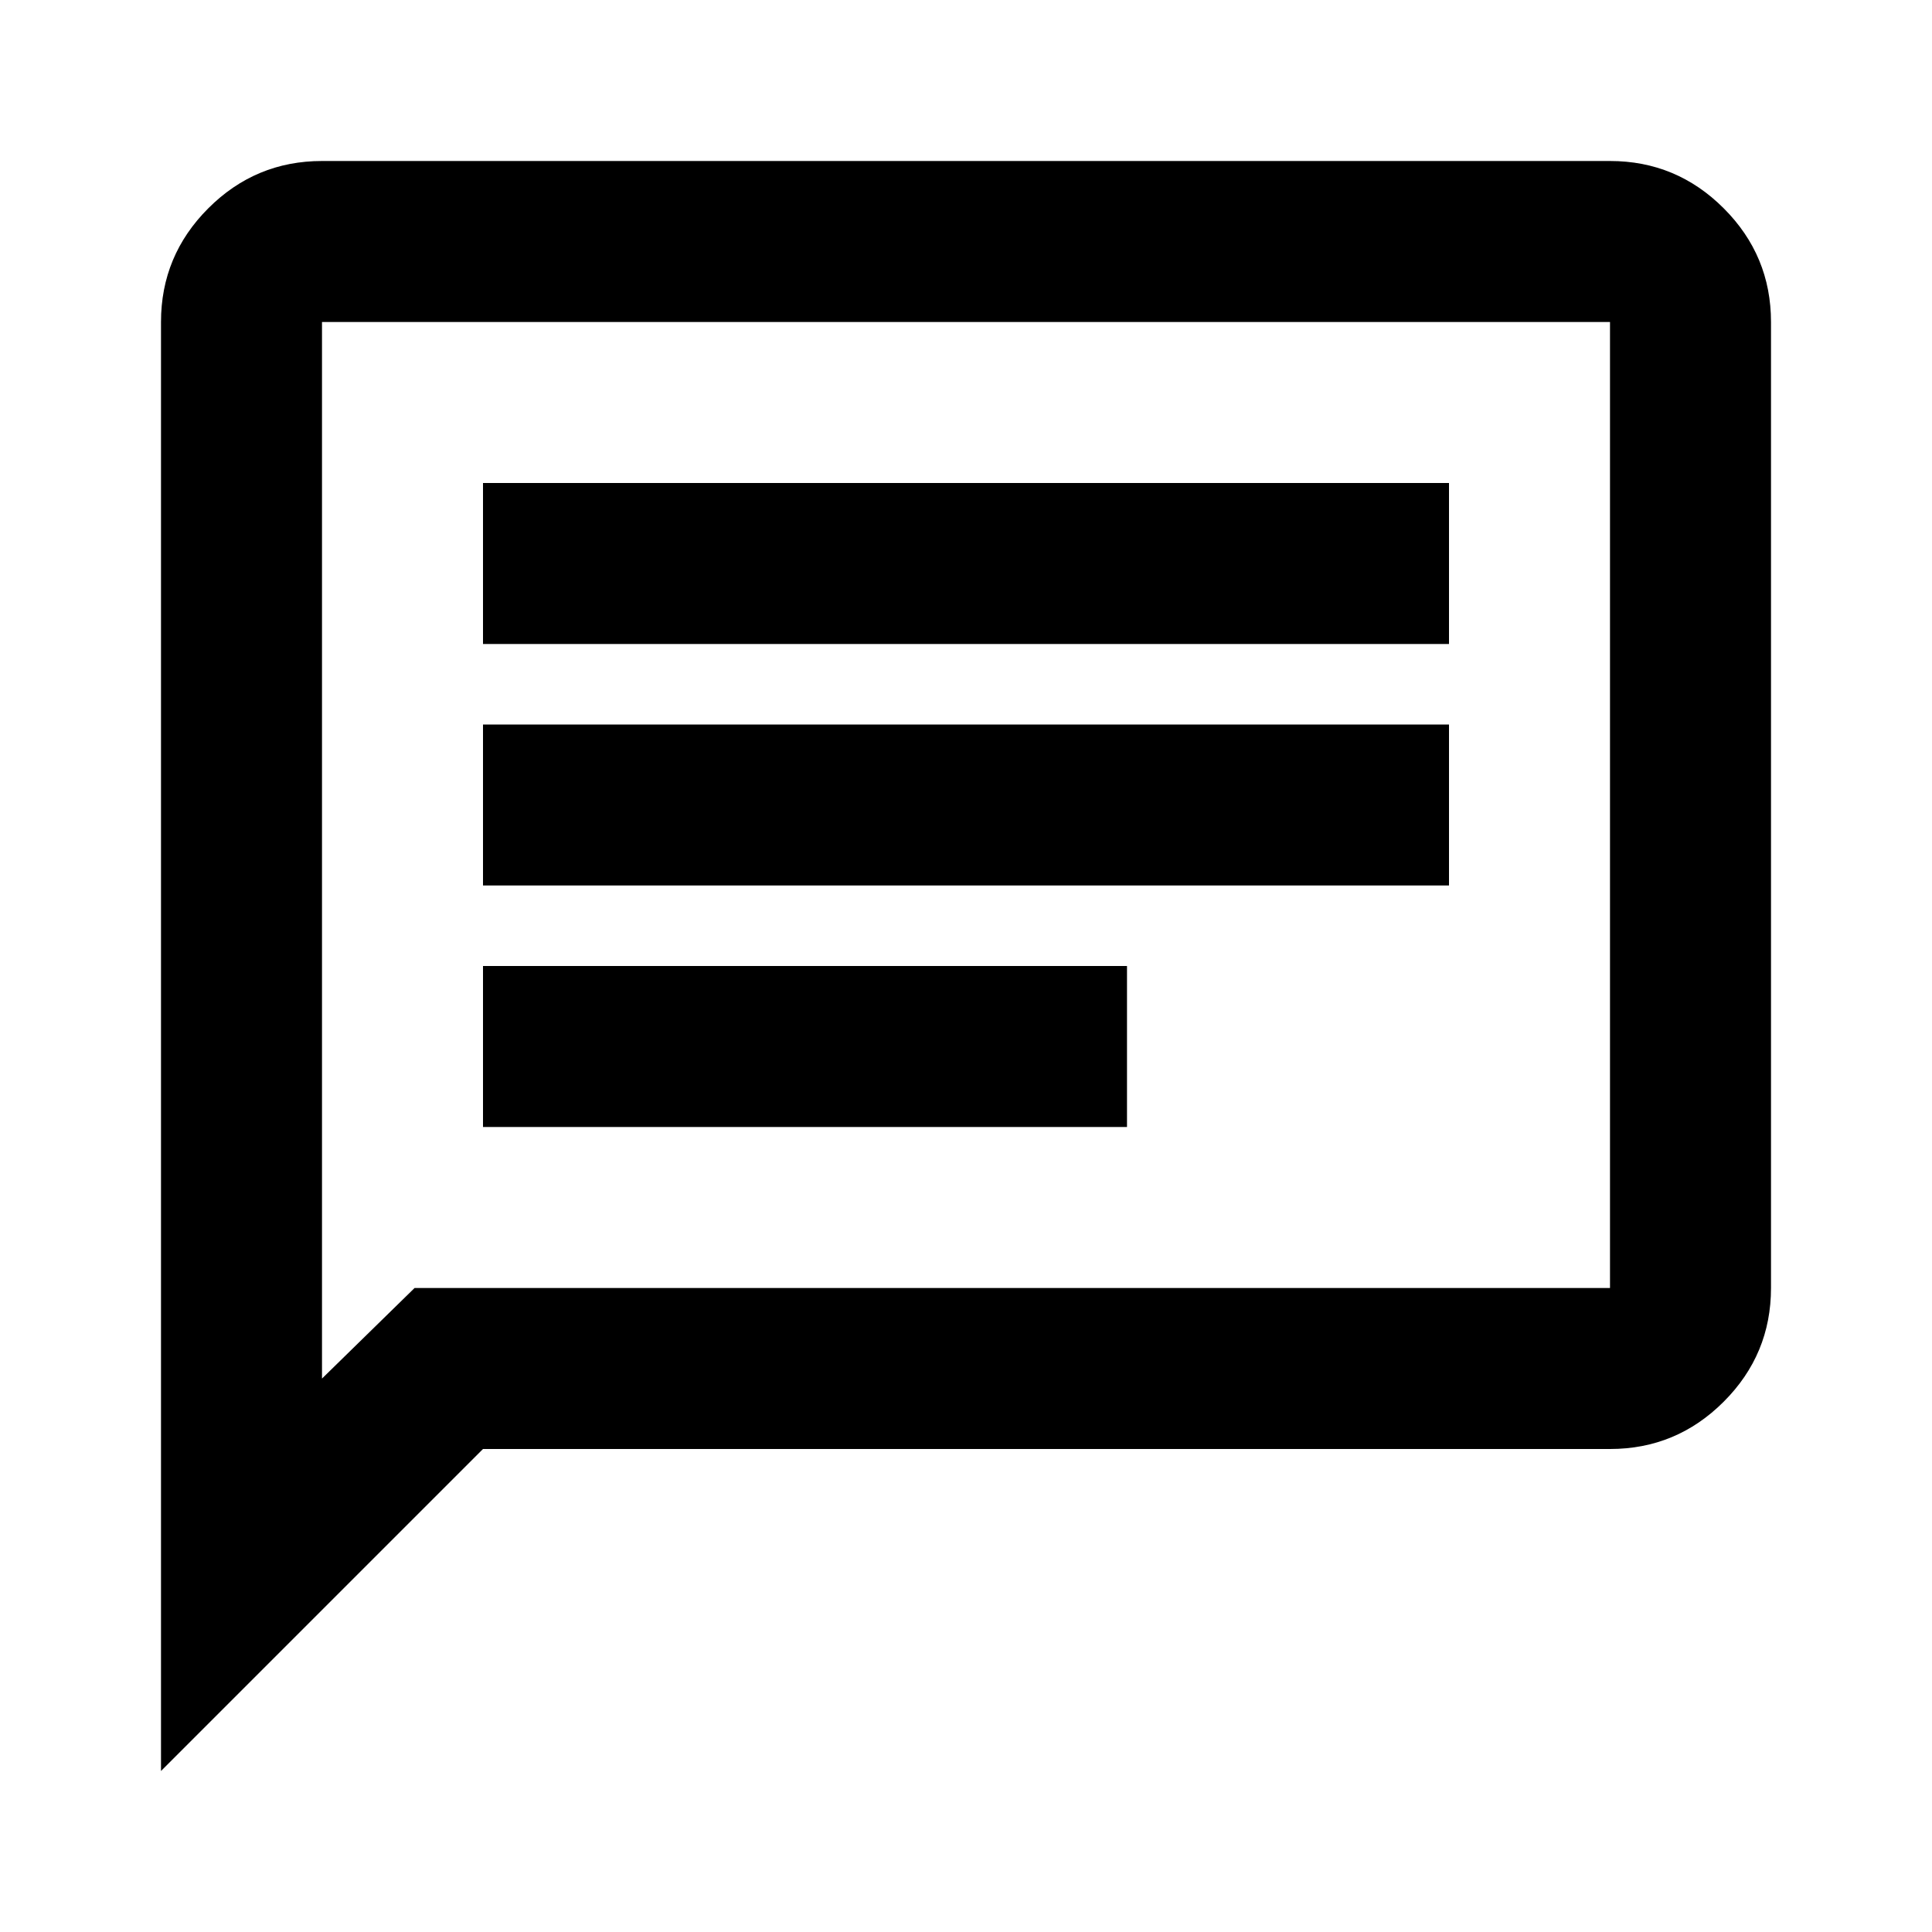
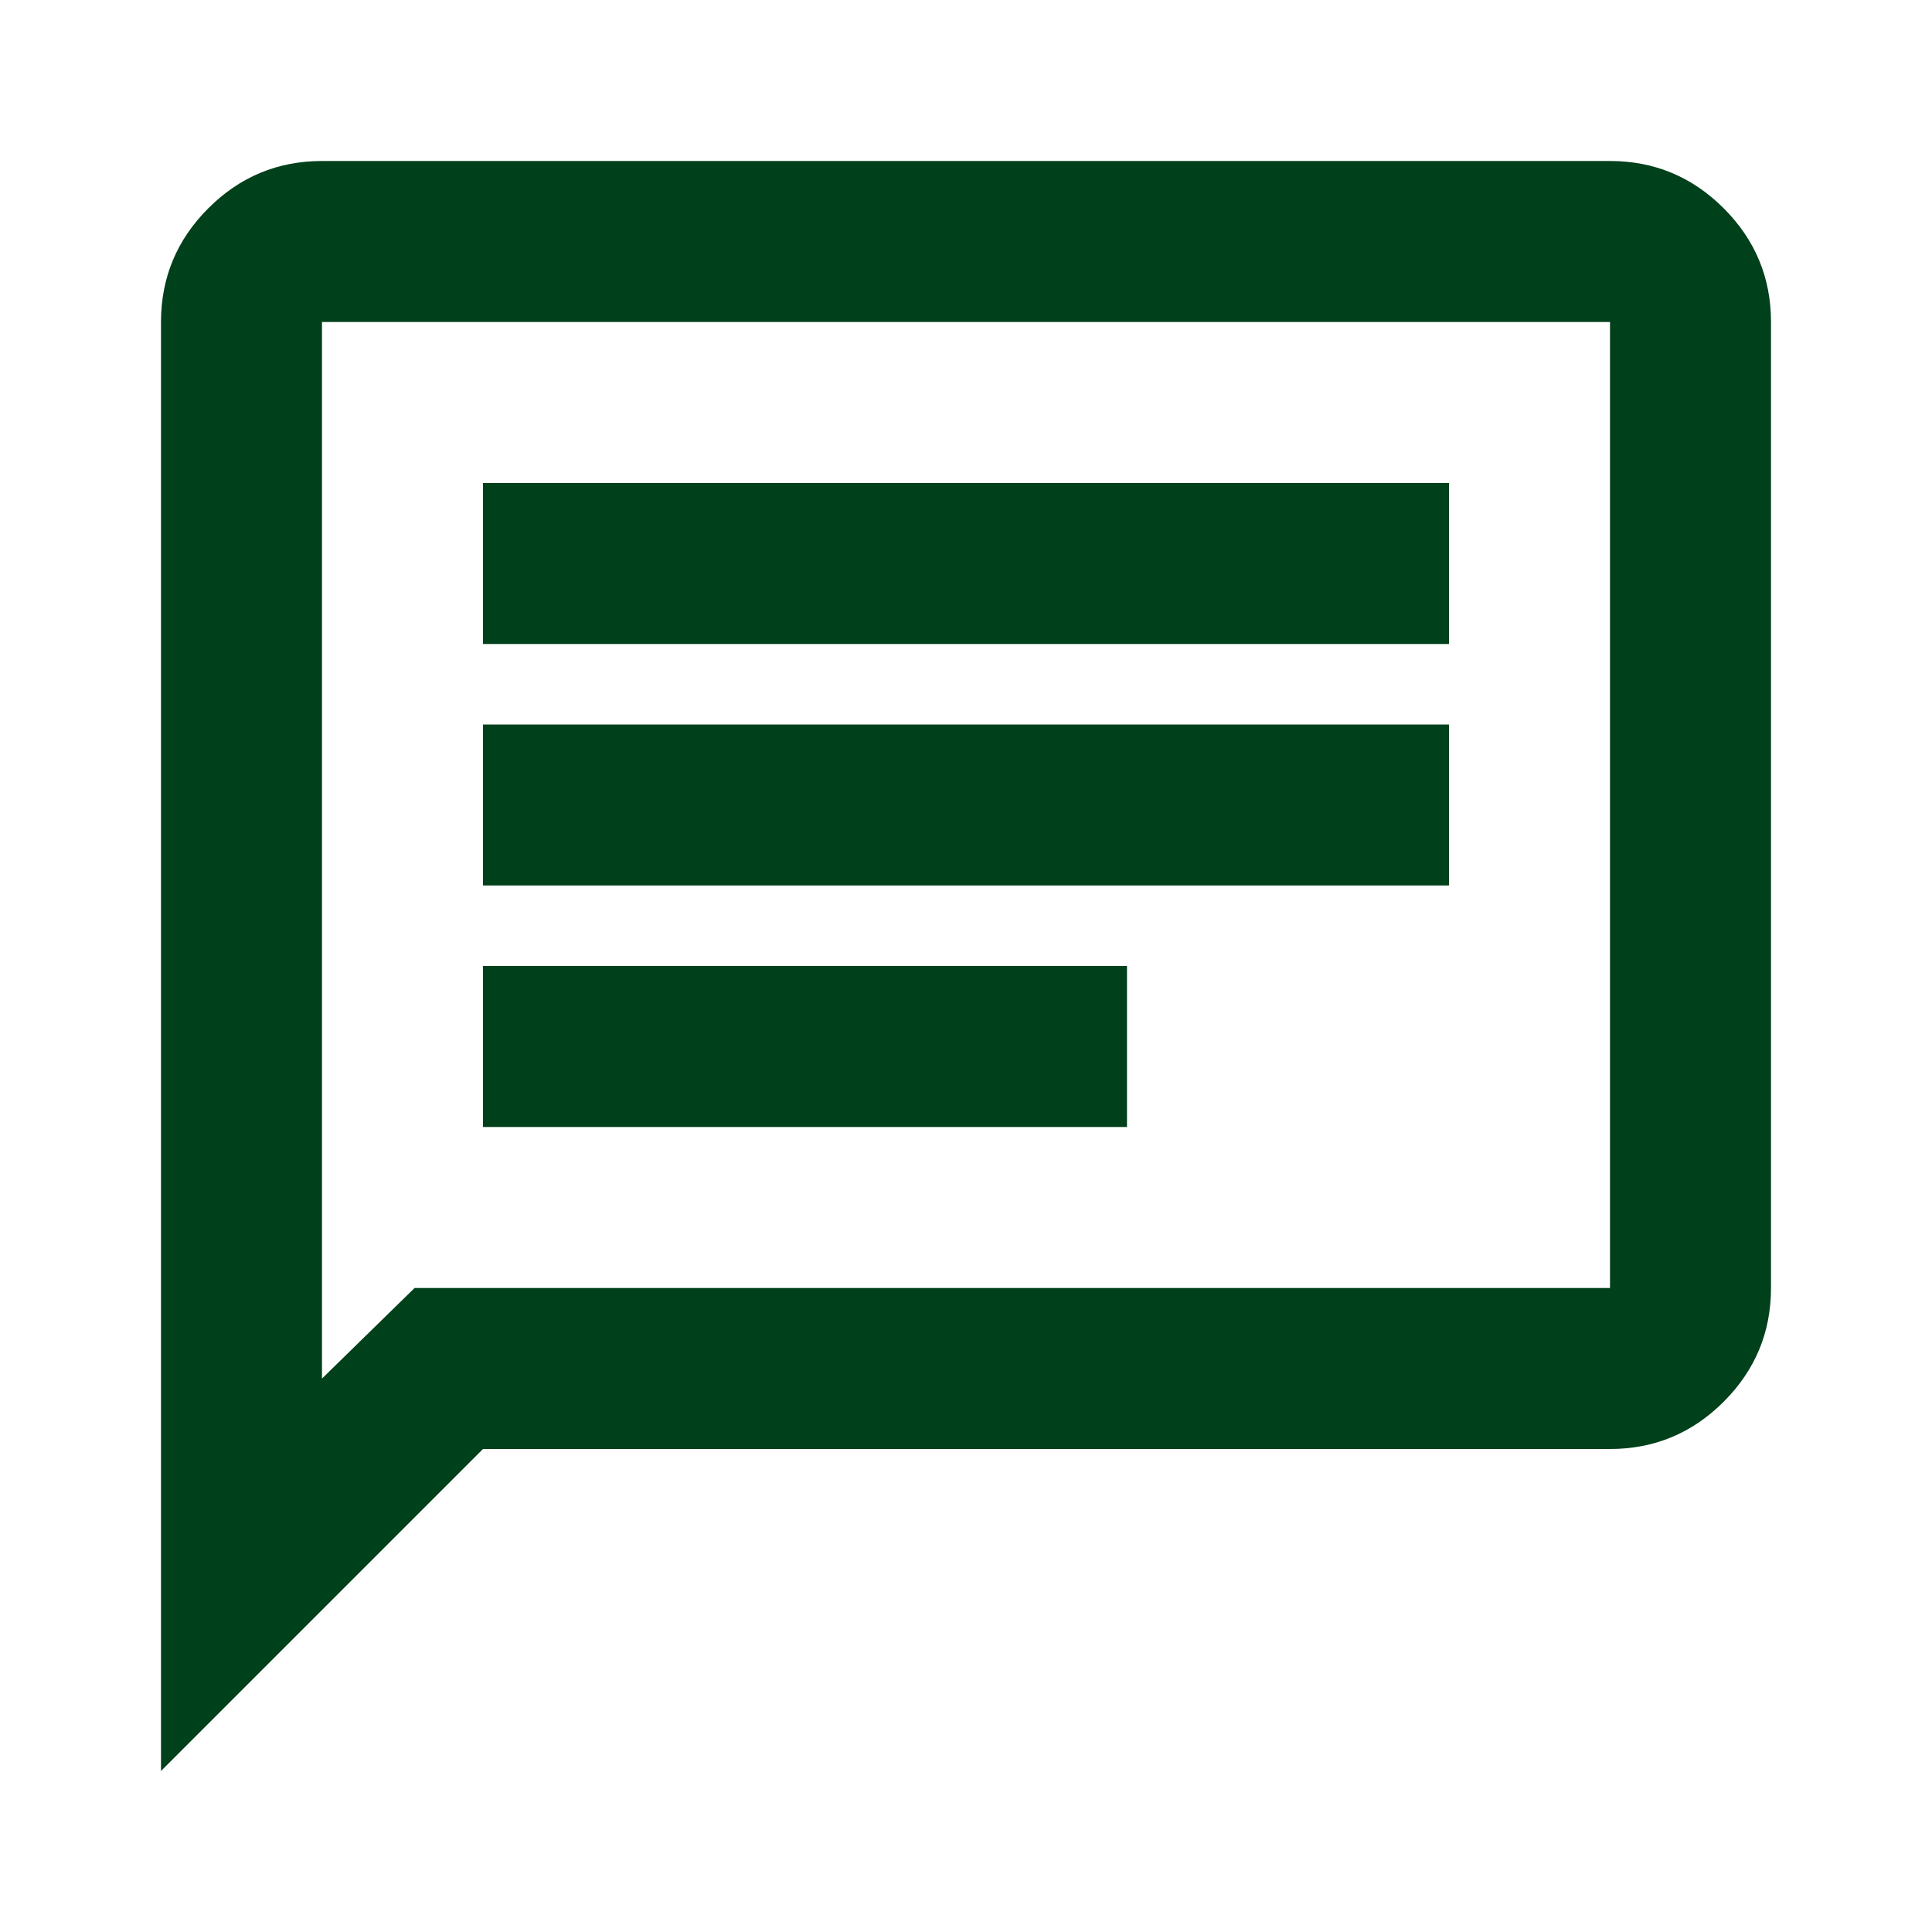
- <svg xmlns="http://www.w3.org/2000/svg" fill="currentColor" height="24" viewBox="0 -960 960 960" width="24">
-   <path fill="currentColor" d="M240-400h320v-80H240v80Zm0-120h480v-80H240v80Zm0-120h480v-80H240v80ZM80-80v-720q0-33 23.5-56.5T160-880h640q33 0 56.5 23.5T880-800v480q0 33-23.5 56.5T800-240H240L80-80Zm126-240h594v-480H160v525l46-45Zm-46 0v-480 480Z" />
+ <svg xmlns="http://www.w3.org/2000/svg" fill="#00401a" height="24" viewBox="0 -960 960 960" width="24">
+   <path fill="#00401a" d="M240-400h320v-80H240v80Zm0-120h480v-80H240v80Zm0-120h480v-80H240v80ZM80-80v-720q0-33 23.5-56.5T160-880h640q33 0 56.5 23.5T880-800v480q0 33-23.5 56.5T800-240H240L80-80Zm126-240h594v-480H160v525l46-45Zm-46 0v-480 480Z" />
</svg>
